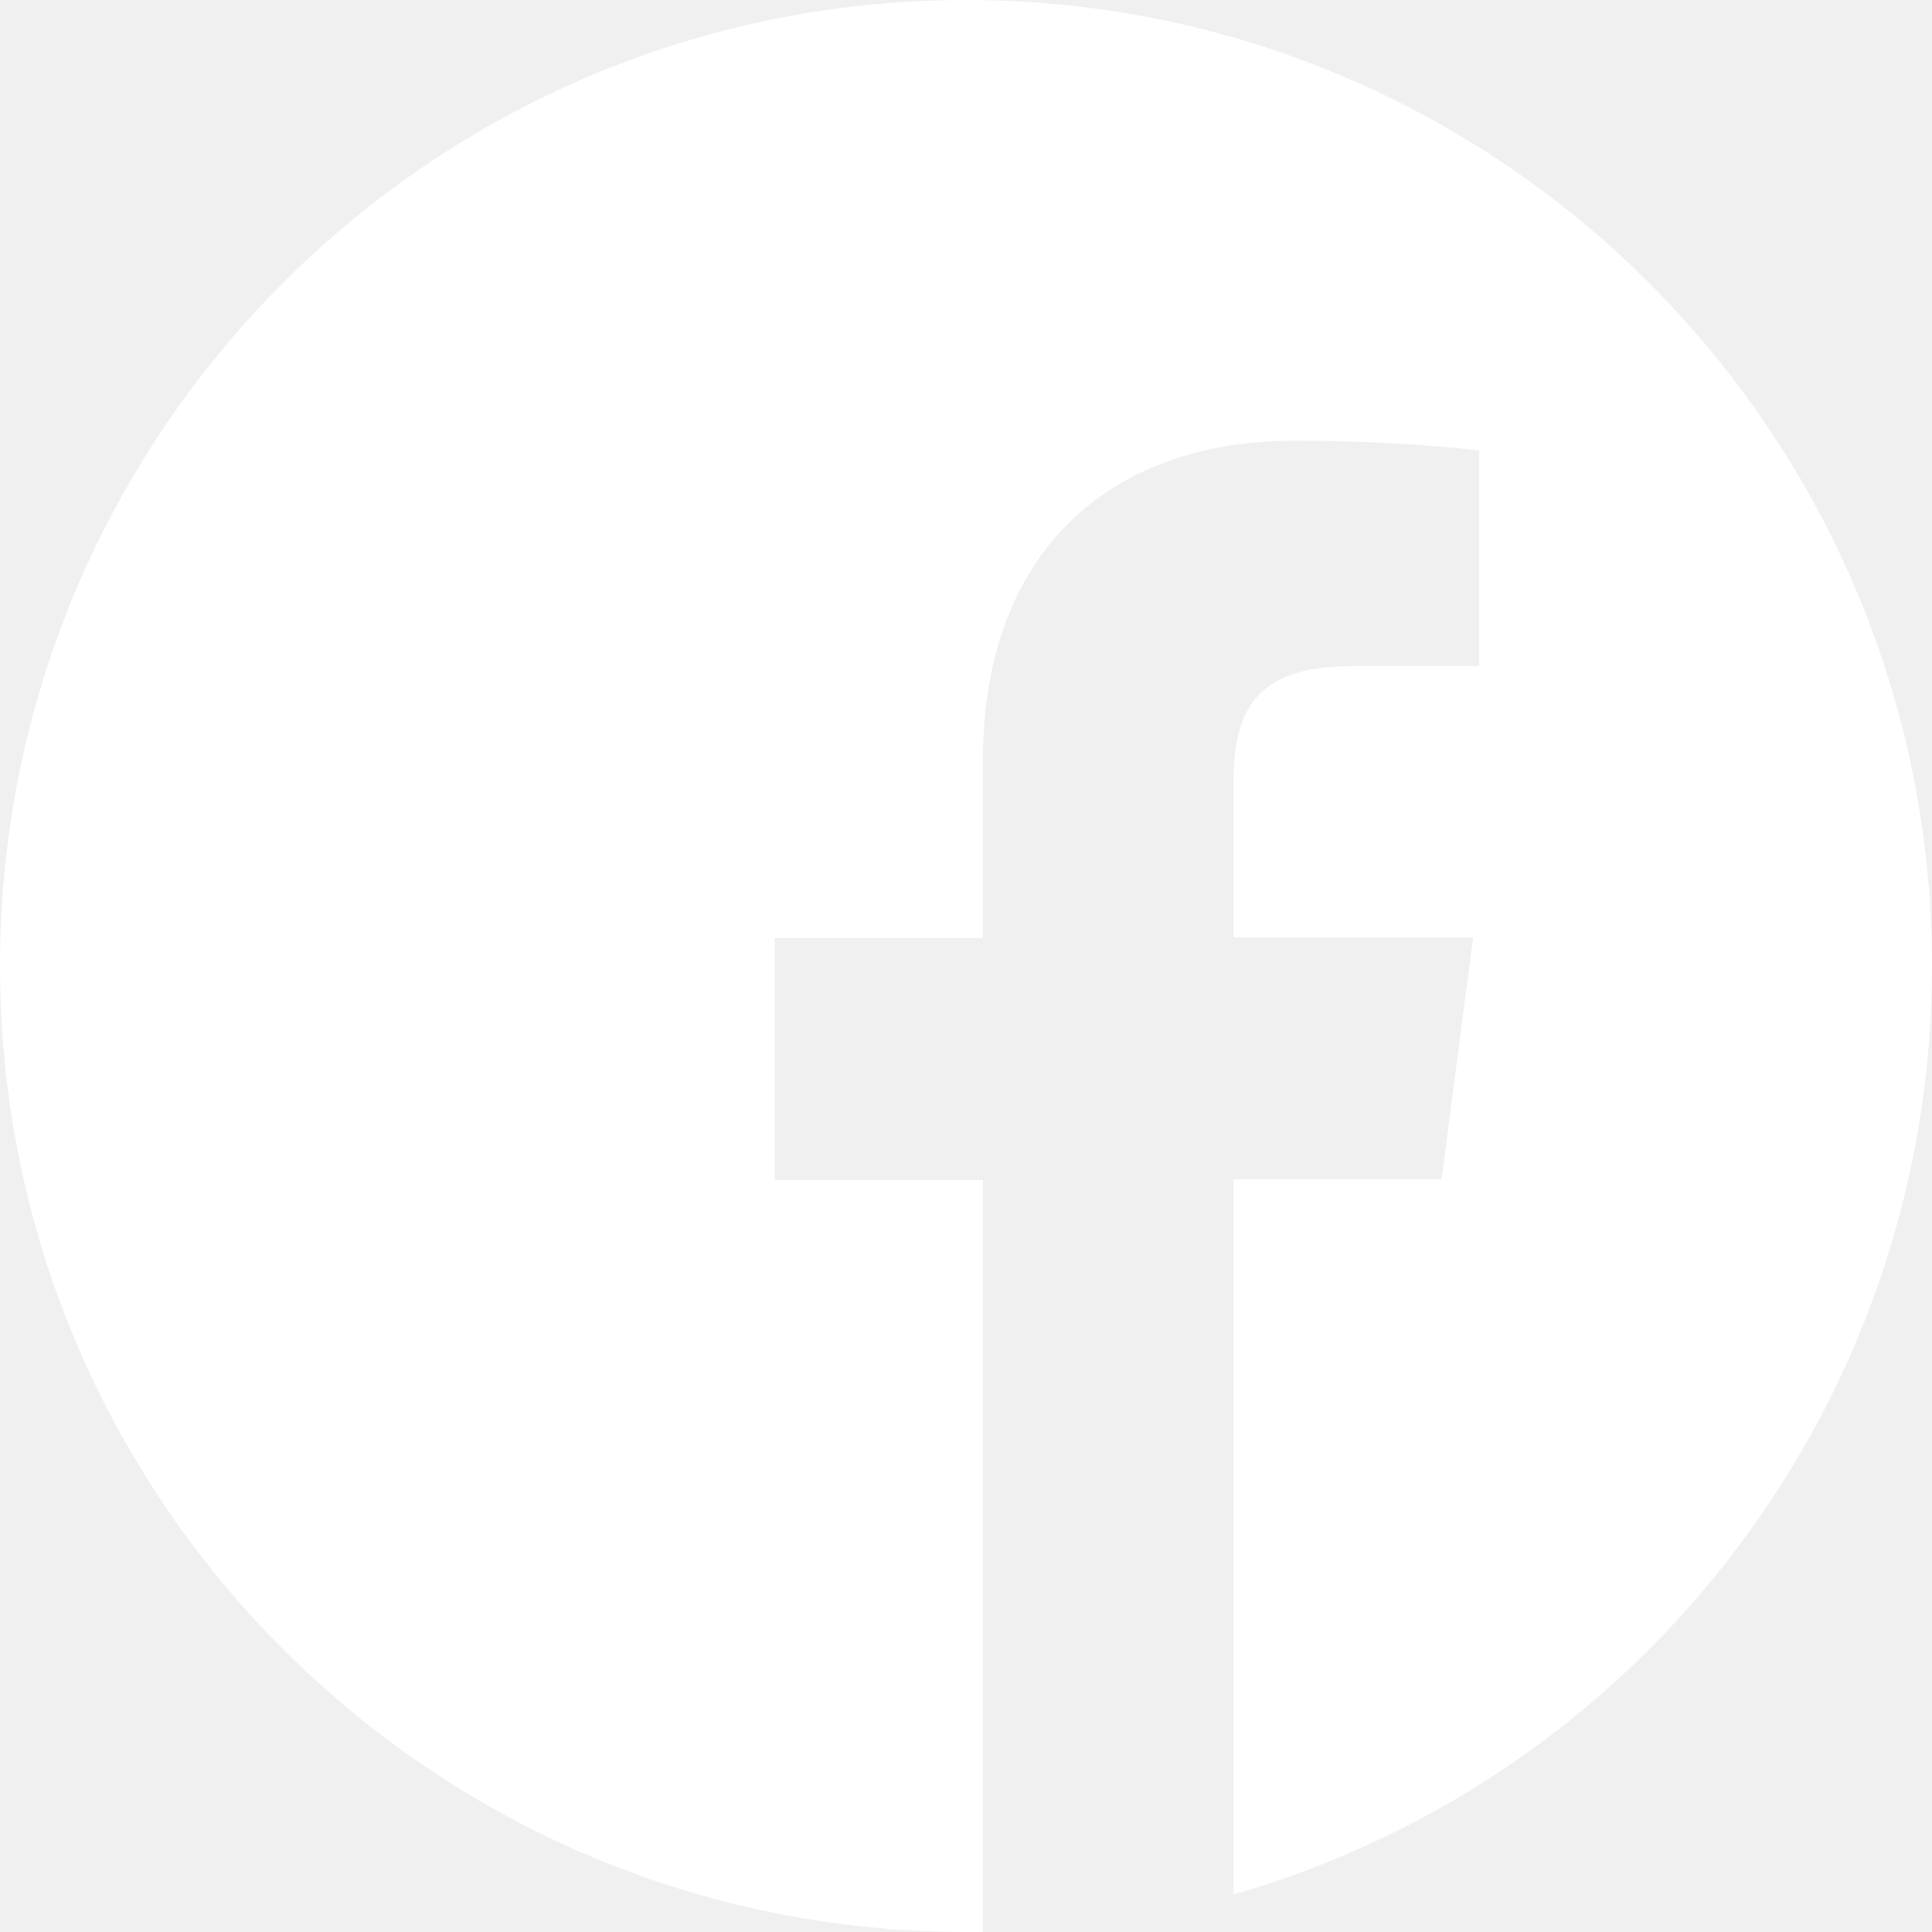
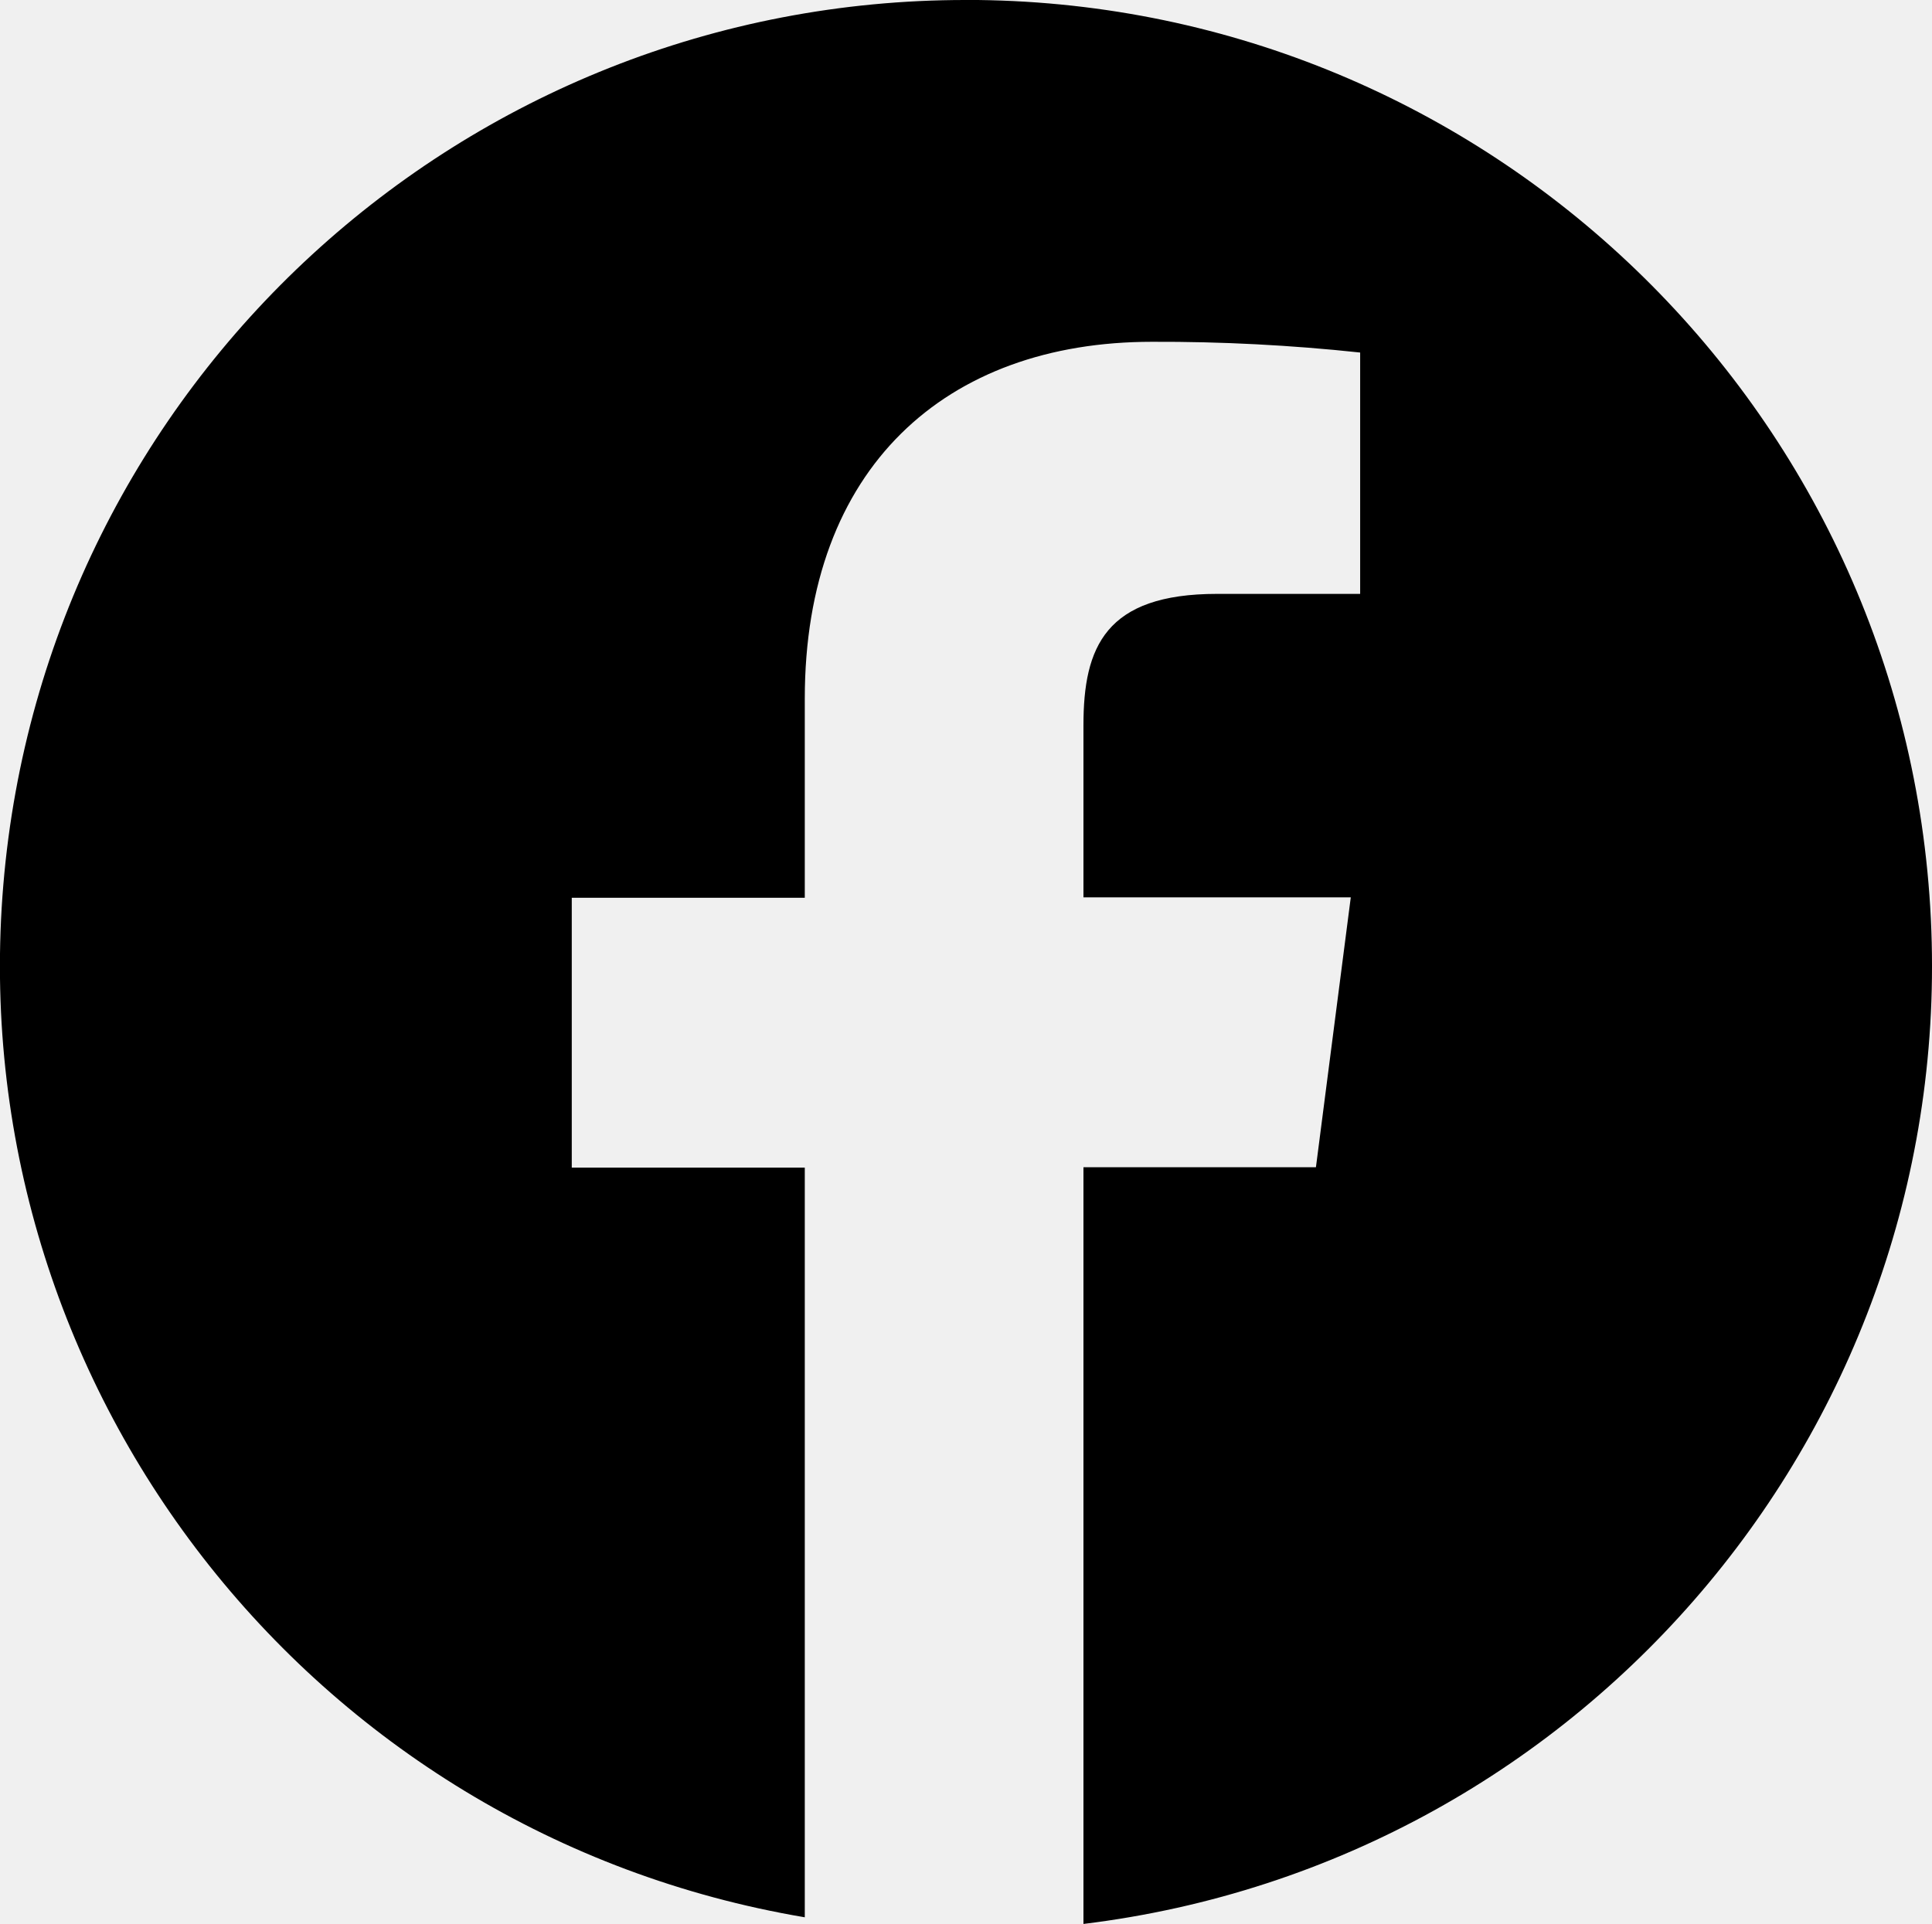
- <svg xmlns="http://www.w3.org/2000/svg" viewBox="0 0 65 65">
-   <defs>
-     <style>.cls-1{fill:#fff;}</style>
-   </defs>
-   <g id="Capa_2" data-name="Capa 2">
-     <g id="Capa_3" data-name="Capa 3">
-       <path class="cls-1" d="M65,32.5A32.5,32.5,0,1,0,32.5,65h.57V39.7h-7V31.56h7v-6c0-6.95,4.24-10.73,10.44-10.73a57,57,0,0,1,6.26.32v7.26H45.5c-3.36,0-4,1.6-4,3.95v5.18h8.06l-1.06,8.14h-7V63.74A32.5,32.5,0,0,0,65,32.5Z" />
-     </g>
+ <svg xmlns="http://www.w3.org/2000/svg" width="94.247" height="93.87" viewBox="0 0 94.247 93.87">
+   <defs />
+   <g transform="translate(-681 -5194.848)">
+     <path class="a" d="M728.121,5194.848a47.1,47.1,0,0,0-7.862,93.543v-36.576H708.892v-13.166h11.367v-9.715c0-11.267,6.881-17.41,16.936-17.41a92.01,92.01,0,0,1,10.156.524v11.775h-6.978c-5.455,0-6.52,2.6-6.52,6.406v8.4h13.041l-1.7,13.167H733.853v36.919a47.109,47.109,0,0,0-5.732-93.87Zm0,0" />
  </g>
</svg>
